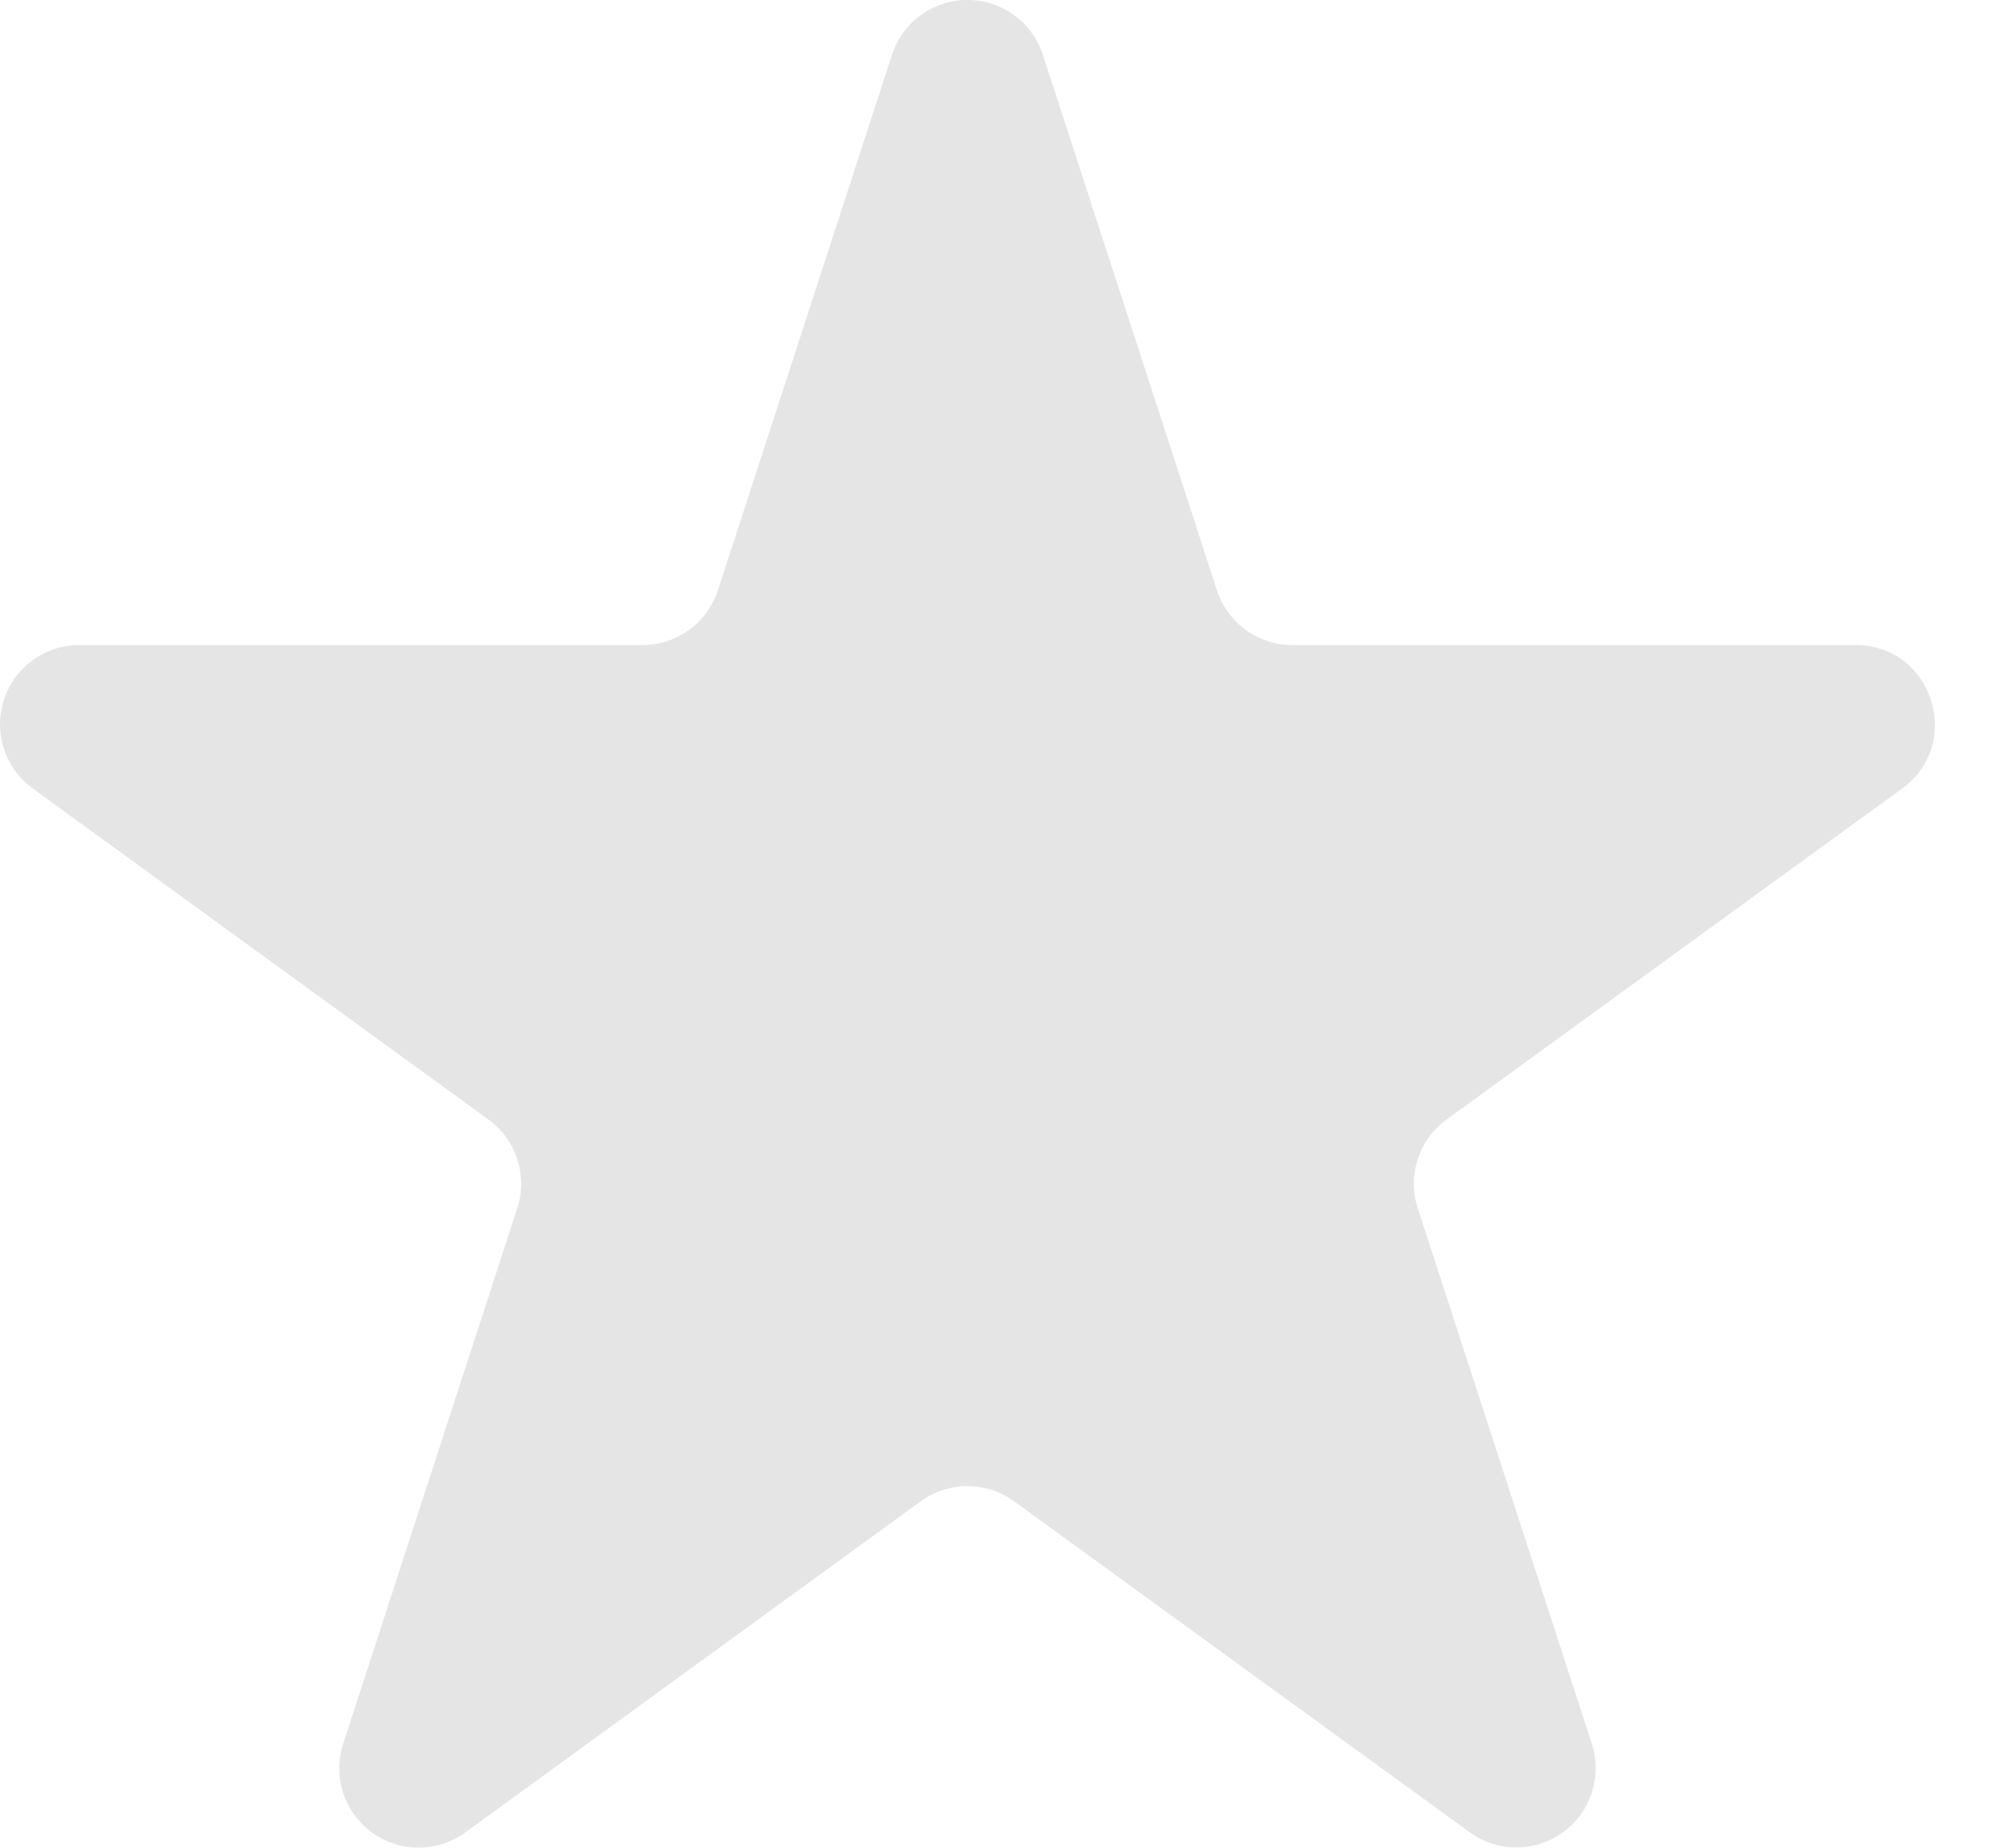
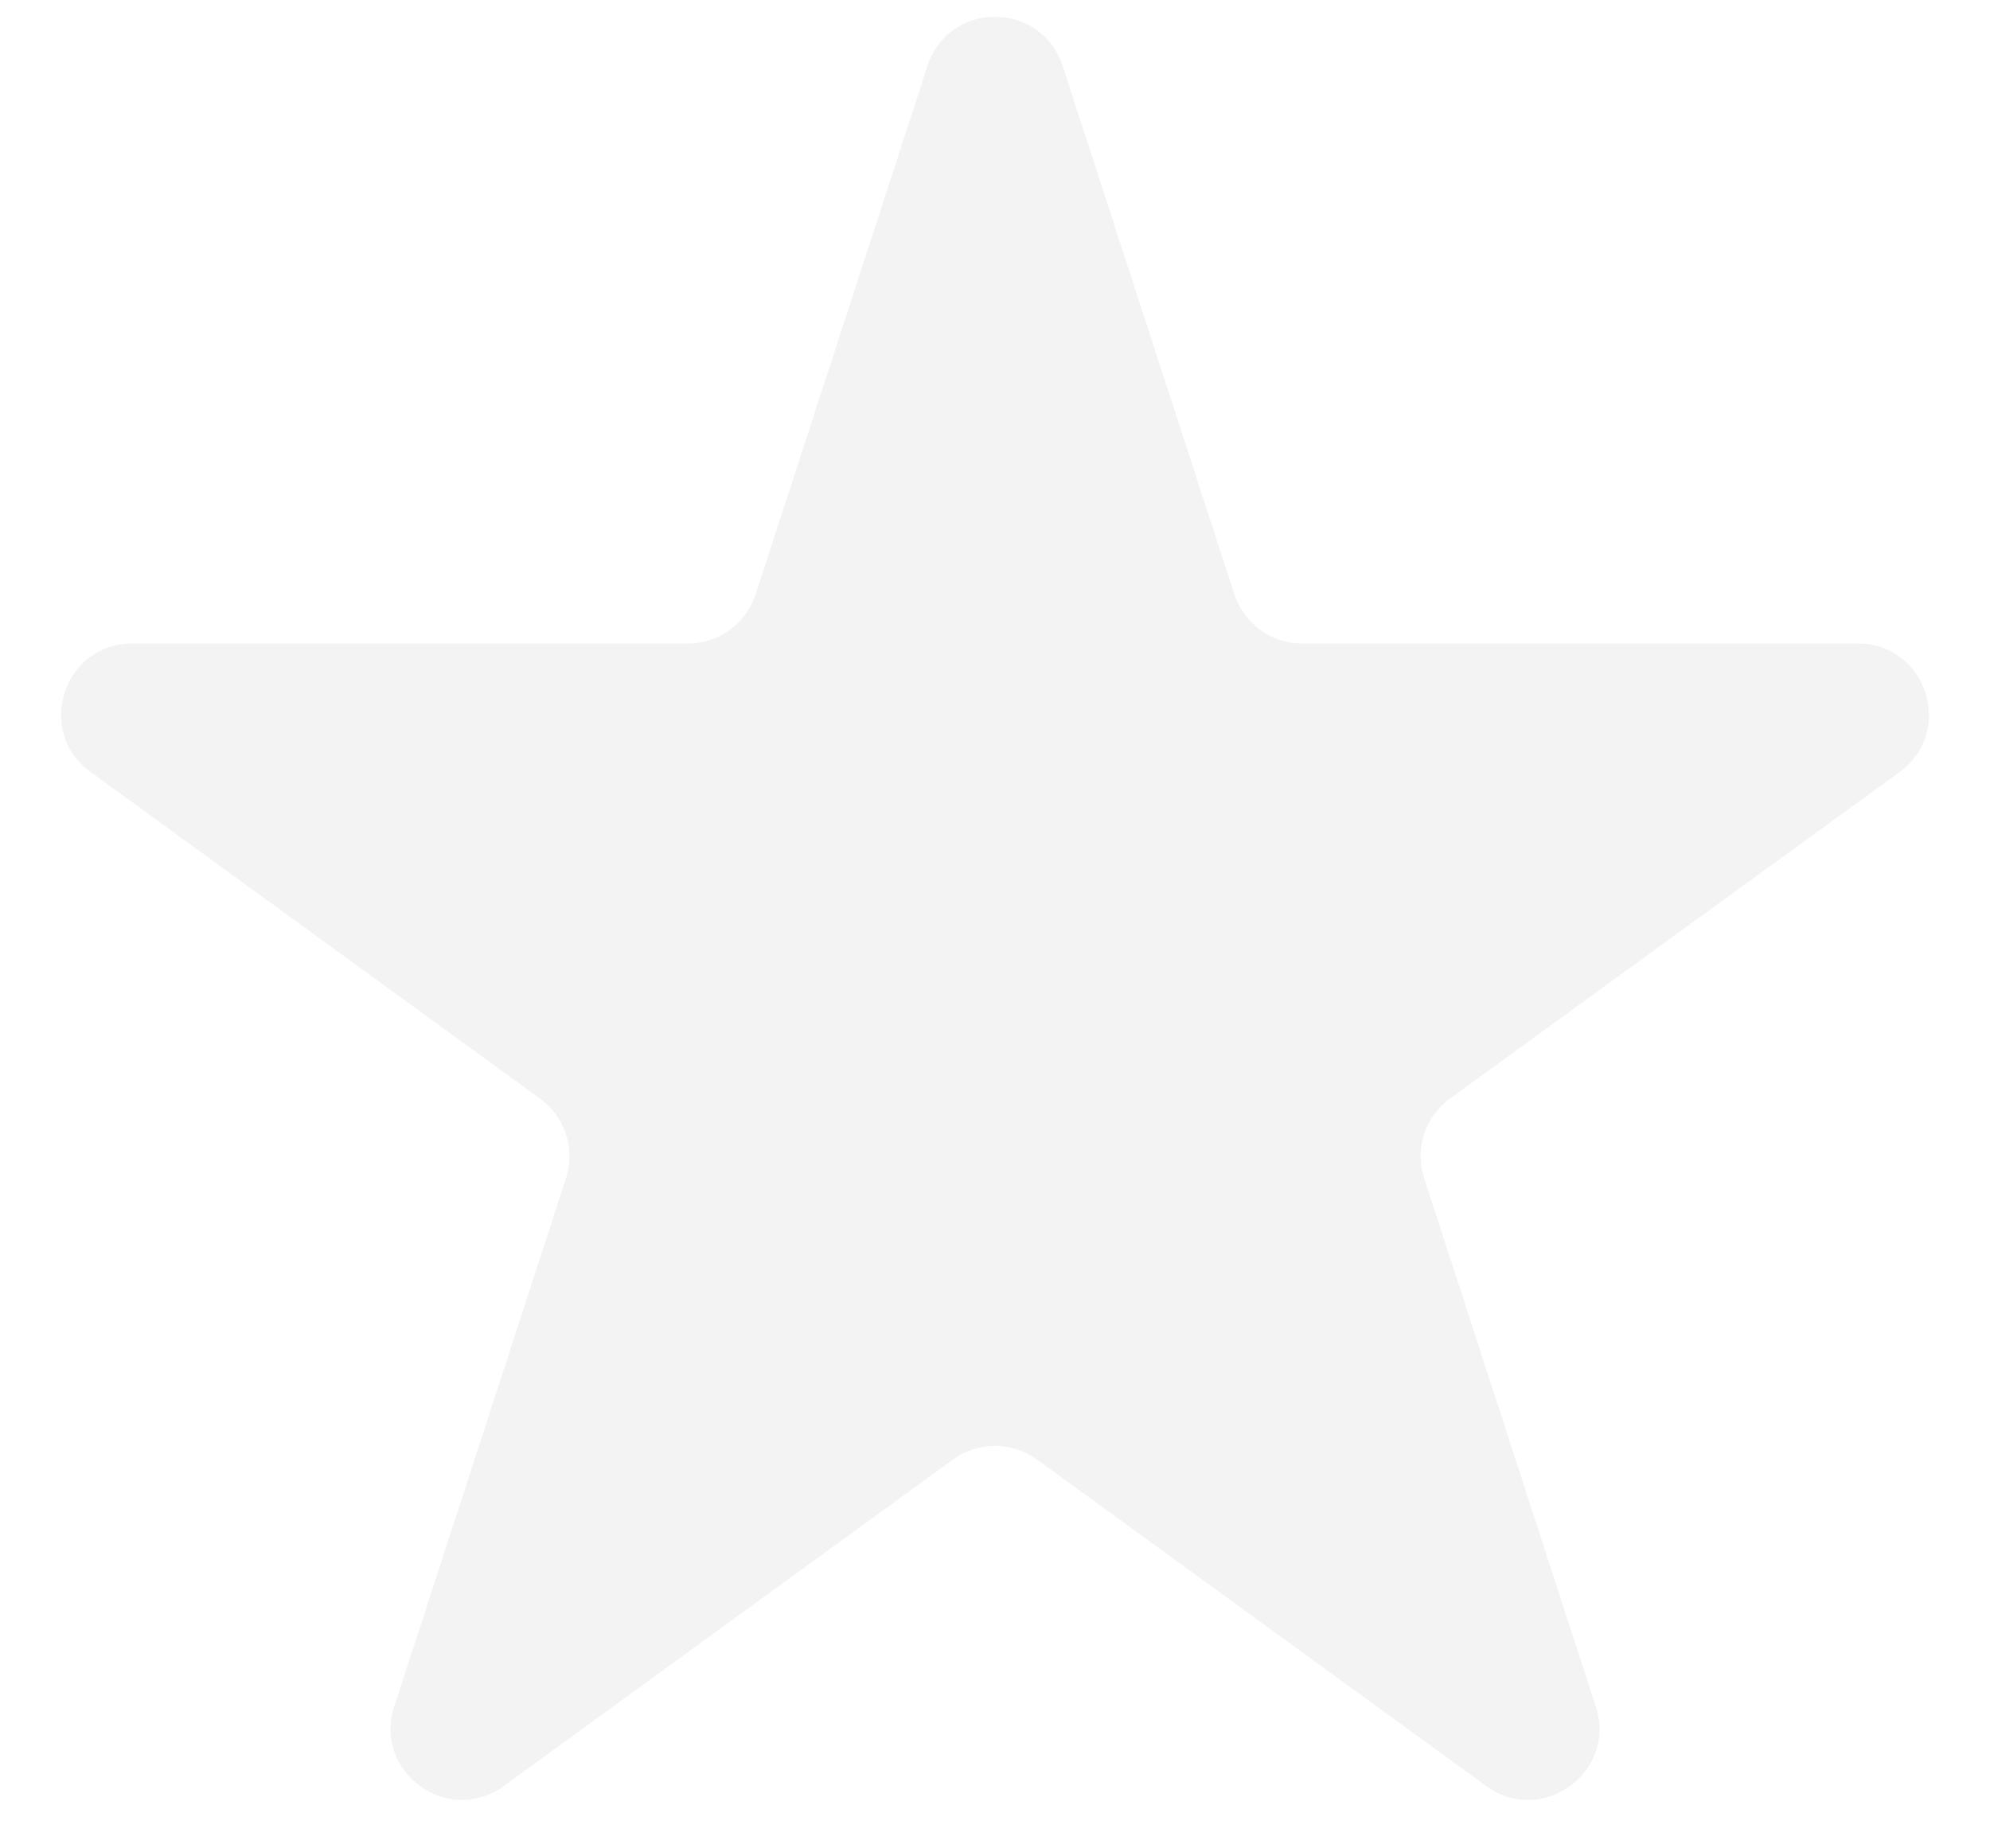
- <svg xmlns="http://www.w3.org/2000/svg" width="13" height="12" fill="none" viewBox="0 0 13 12">
-   <path fill="#E5E5E5" d="M5.792.356a.515.515 0 0 1 .98 0l1.13 3.477a.515.515 0 0 0 .49.356h3.656c.499 0 .707.639.303.932l-2.958 2.15a.515.515 0 0 0-.187.575l1.13 3.477a.515.515 0 0 1-.793.576L6.585 9.75a.515.515 0 0 0-.606 0L3.022 11.9a.515.515 0 0 1-.793-.577l1.13-3.477a.515.515 0 0 0-.188-.576L.213 5.121a.515.515 0 0 1 .303-.932h3.656a.515.515 0 0 0 .49-.356L5.792.356z" />
+ <svg xmlns="http://www.w3.org/2000/svg" width="14" height="13" viewBox="0 0 14 13" fill="none">
+   <path d="M6.525 0.464C6.674 0.003 7.326 0.003 7.476 0.464L8.684 4.182C8.751 4.388 8.943 4.528 9.16 4.528H13.07C13.554 4.528 13.755 5.148 13.364 5.432L10.2 7.731C10.025 7.858 9.952 8.084 10.019 8.29L11.227 12.009C11.377 12.469 10.849 12.852 10.457 12.568L7.294 10.269C7.119 10.142 6.881 10.142 6.706 10.269L3.543 12.568C3.151 12.852 2.624 12.469 2.773 12.009L3.982 8.29C4.049 8.084 3.975 7.858 3.8 7.731L0.637 5.432C0.245 5.148 0.446 4.528 0.931 4.528H4.841C5.057 4.528 5.249 4.388 5.316 4.182L6.525 0.464Z" fill="#F3F3F3" />
</svg>
